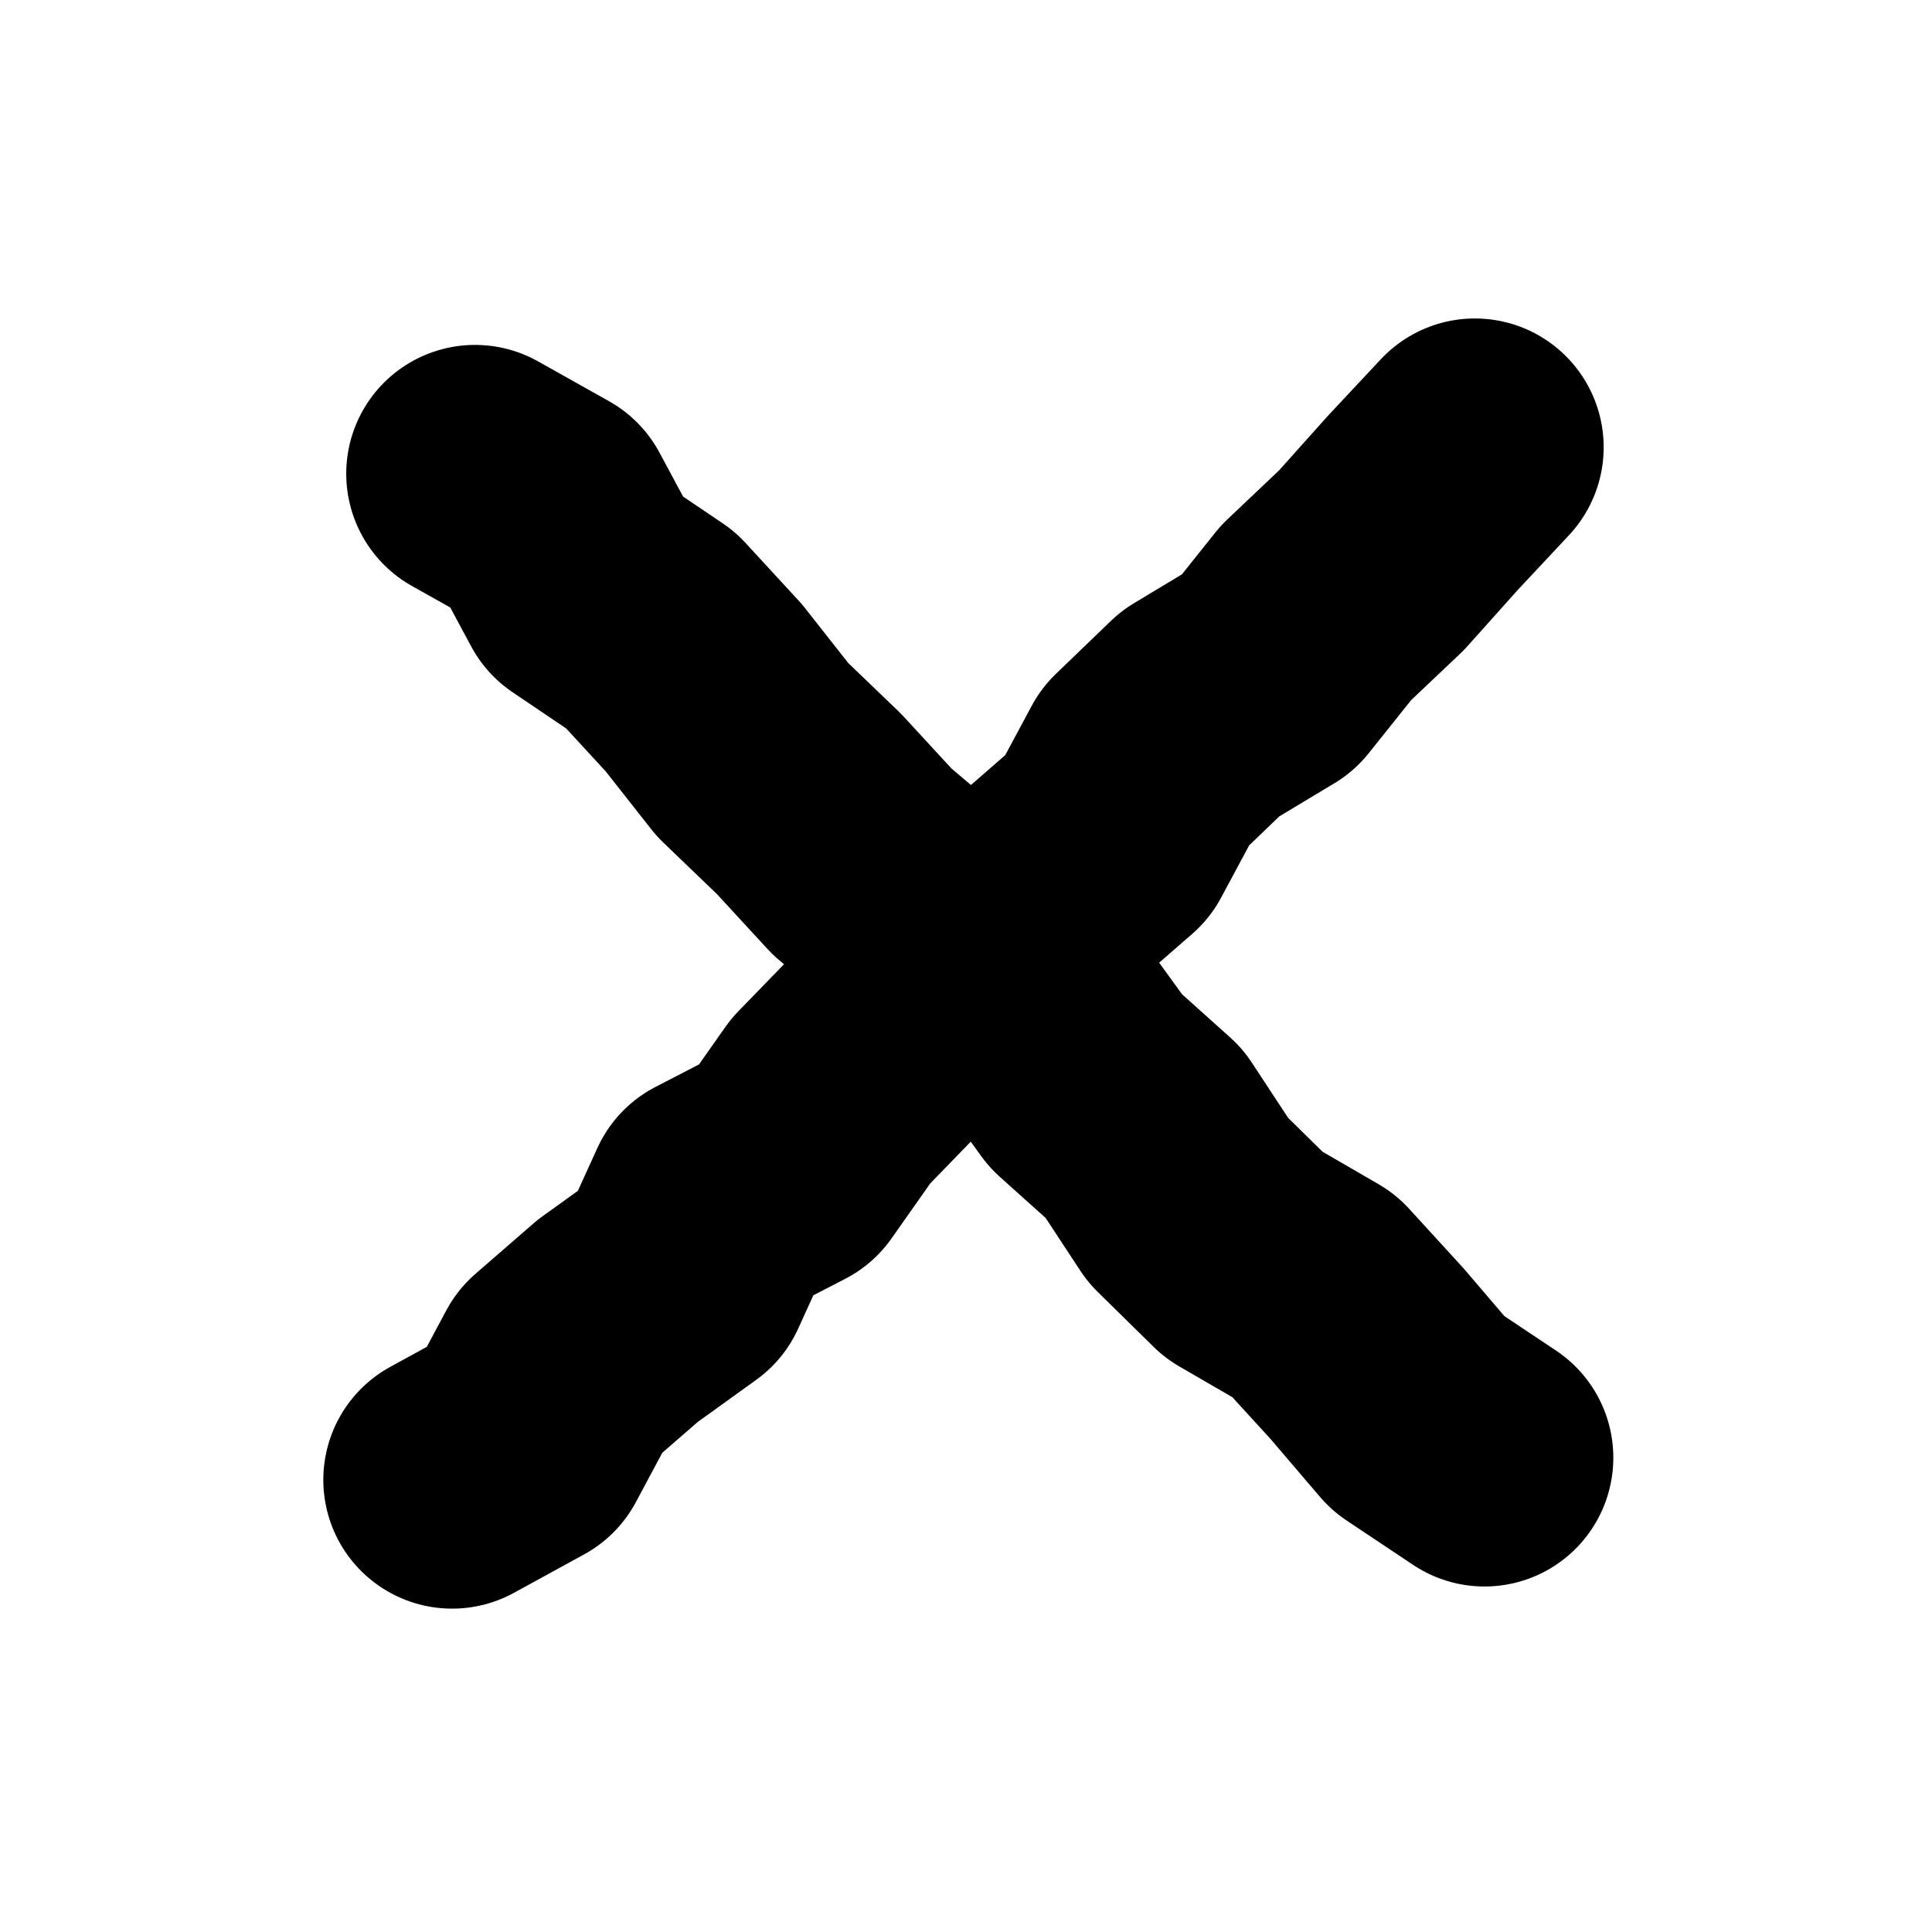
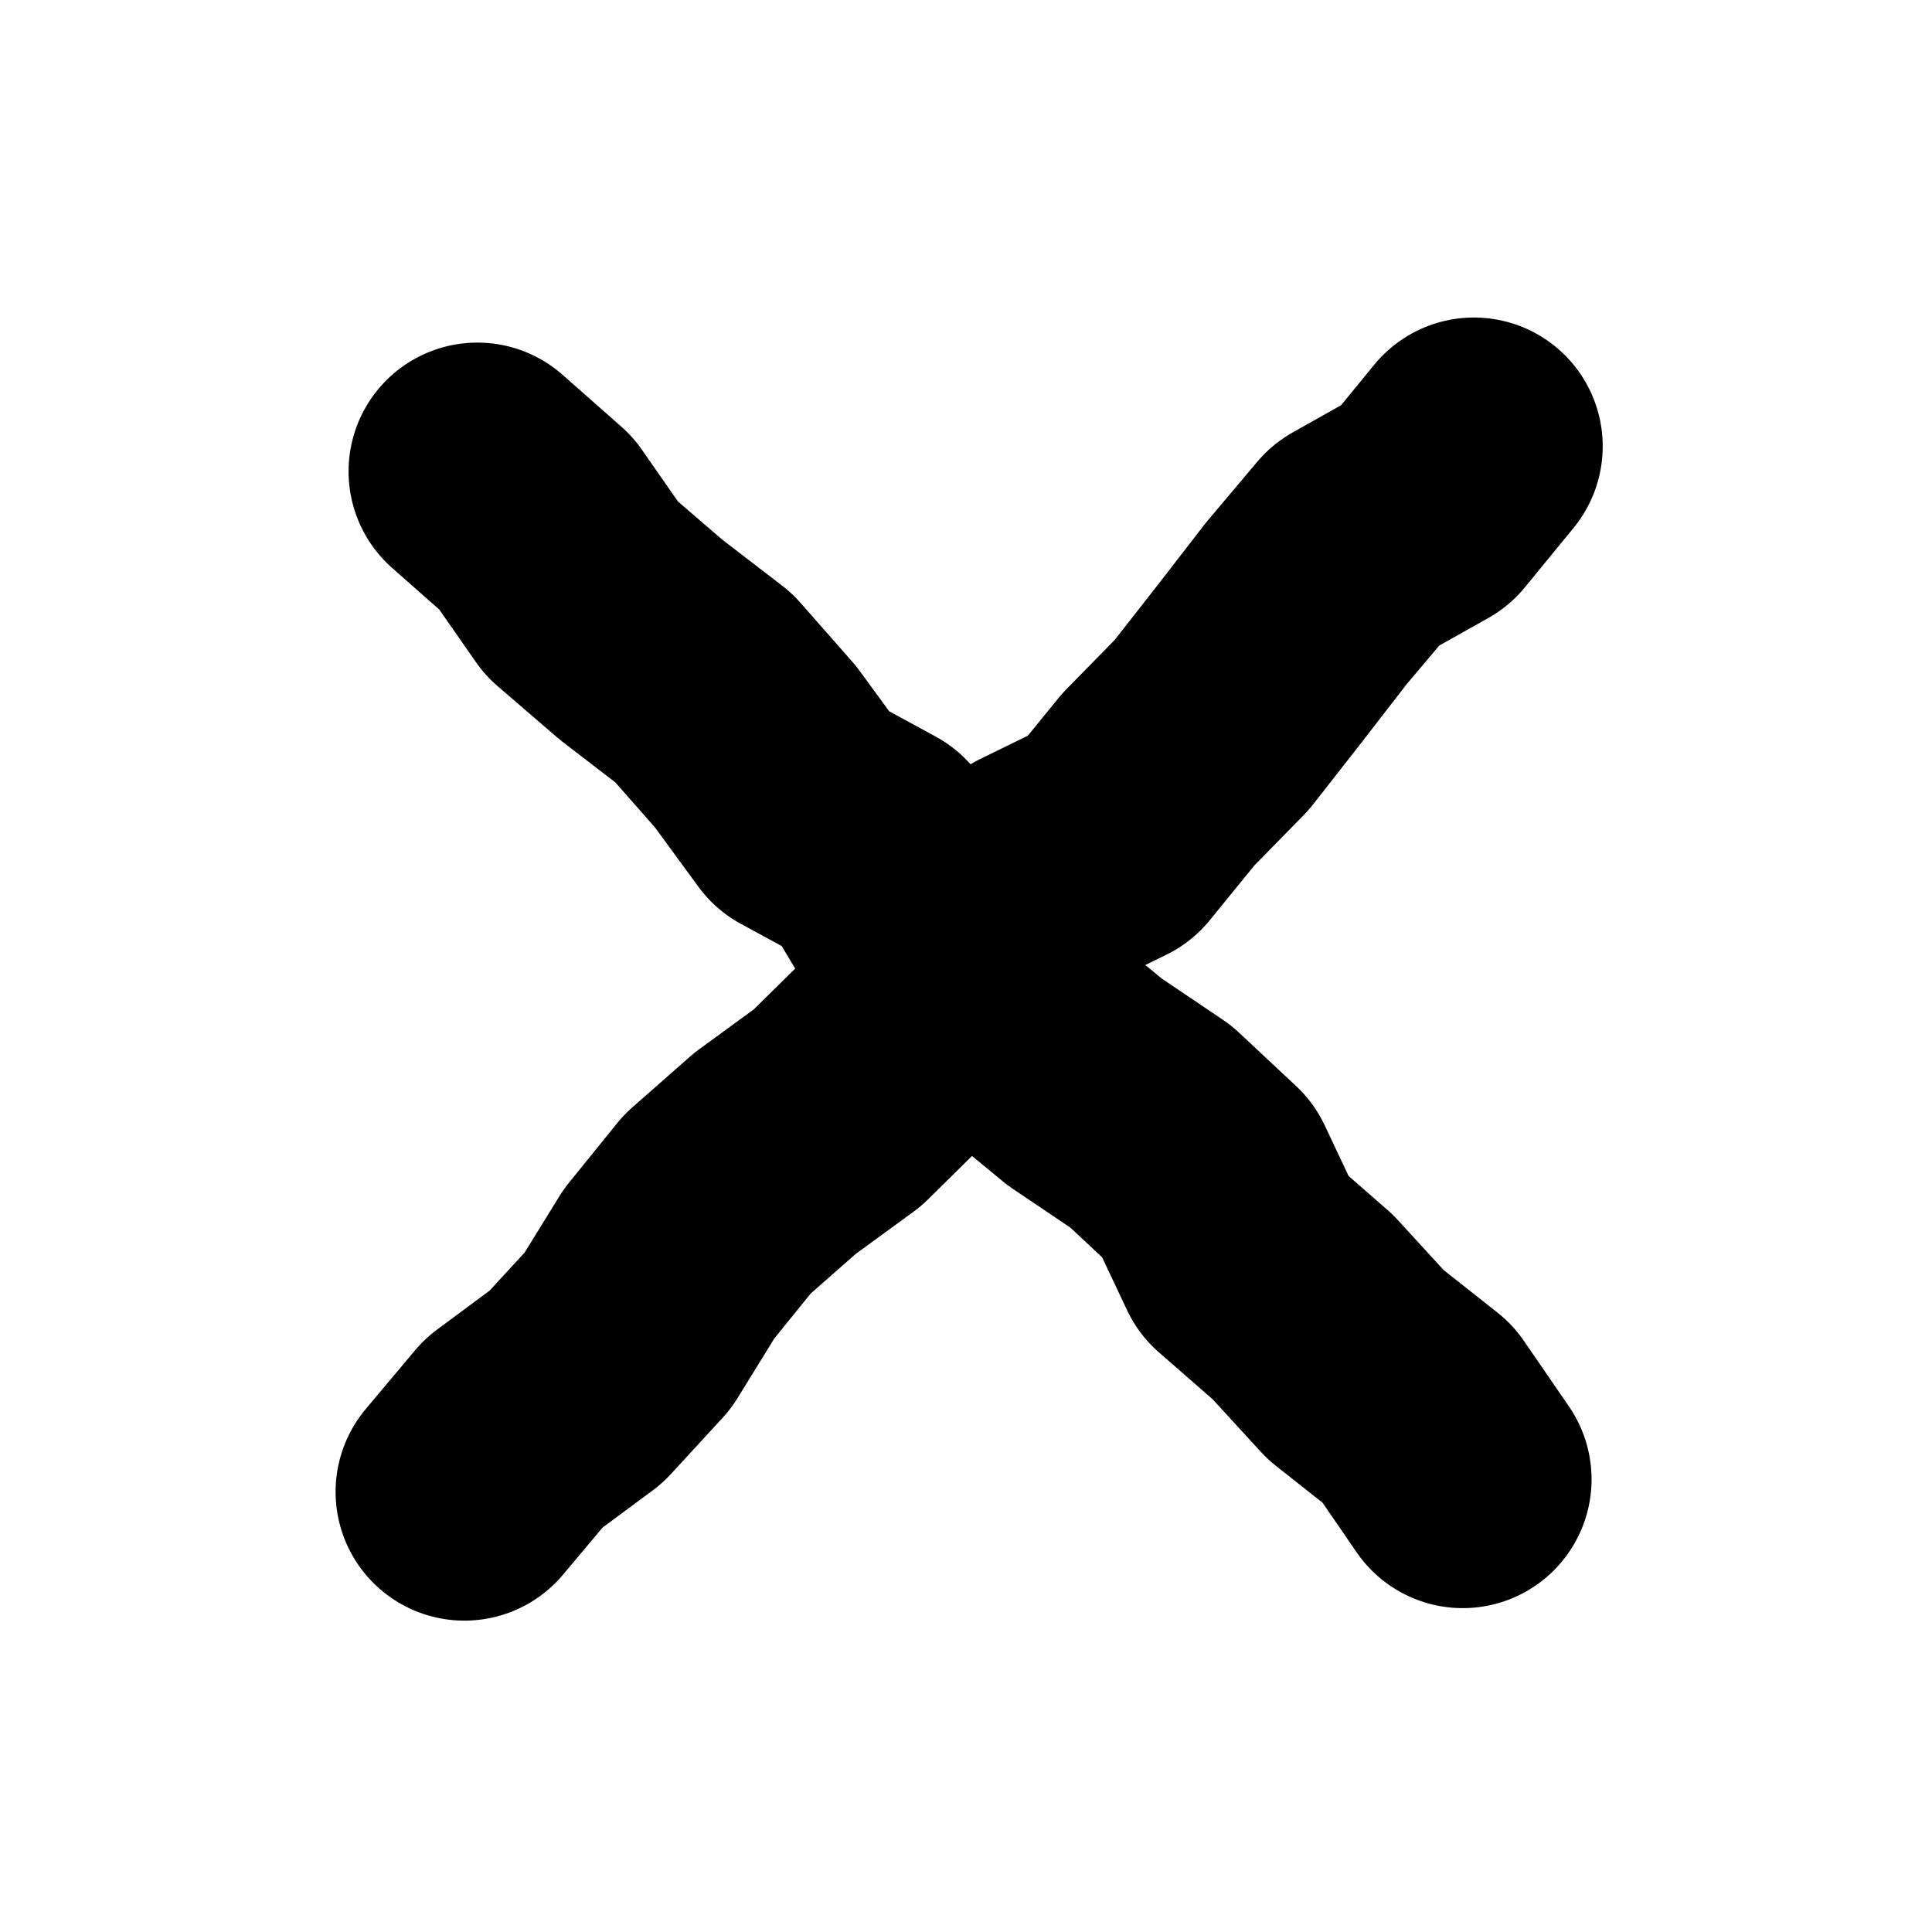
<svg xmlns="http://www.w3.org/2000/svg" id="SM_Icons" data-name="SM Icons" width="300" height="300" viewBox="0 0 300 300">
-   <polyline points="73.763 73.557 84.782 79.74 90.785 90.915 101.048 97.85 109.289 106.8 116.861 116.418 125.63 124.843 133.872 133.792 143.183 141.682 151.024 151.034 161.38 157.884 168.602 167.847 177.664 175.981 184.477 186.351 193.151 194.876 204.048 201.195 212.261 210.179 220.188 219.459 230.516 226.35" style="fill: none; stroke: #000; stroke-linecap: round; stroke-linejoin: round; stroke-width: 40px;" />
-   <polyline points="229.017 69.451 220.904 78.122 212.981 86.979 204.356 95.154 196.908 104.476 186.392 110.803 177.832 119.045 171.985 129.937 163.003 137.764 155.508 147.046 145.56 153.934 137.271 162.44 129 170.962 122.076 180.8 110.965 186.546 105.729 198.039 95.939 205.086 86.941 212.902 81.103 223.819 70.204 229.788" style="fill: none; stroke: #000; stroke-linecap: round; stroke-linejoin: round; stroke-width: 40px;" />
+   <polyline points="74.125 73.197 83.257 81.256 90.313 91.384 99.552 99.337 109.277 106.812 117.322 115.959 124.586 125.881 135.734 131.941 142.167 142.692 150.767 151.29 159.01 160.24 168.439 168.009 178.714 174.937 187.598 183.249 193.104 194.923 202.292 202.942 210.514 211.915 220.132 219.514 227.136 229.71" style="fill: none; stroke: #000; stroke-linecap: round; stroke-linejoin: round; stroke-width: 40px;" />
+   <polyline points="228.868 69.304 221.314 78.523 210.529 84.582 202.853 93.685 195.538 103.137 188.177 112.547 179.864 121.031 172.333 130.276 161.008 135.814 152.396 144.004 145.865 154.231 138.515 163.656 130.061 171.999 120.337 179.101 111.397 186.969 103.889 196.241 97.495 206.607 89.451 215.356 79.778 222.524 72.11 231.651" style="fill: none; stroke: #000; stroke-linecap: round; stroke-linejoin: round; stroke-width: 40px;" />
</svg>
